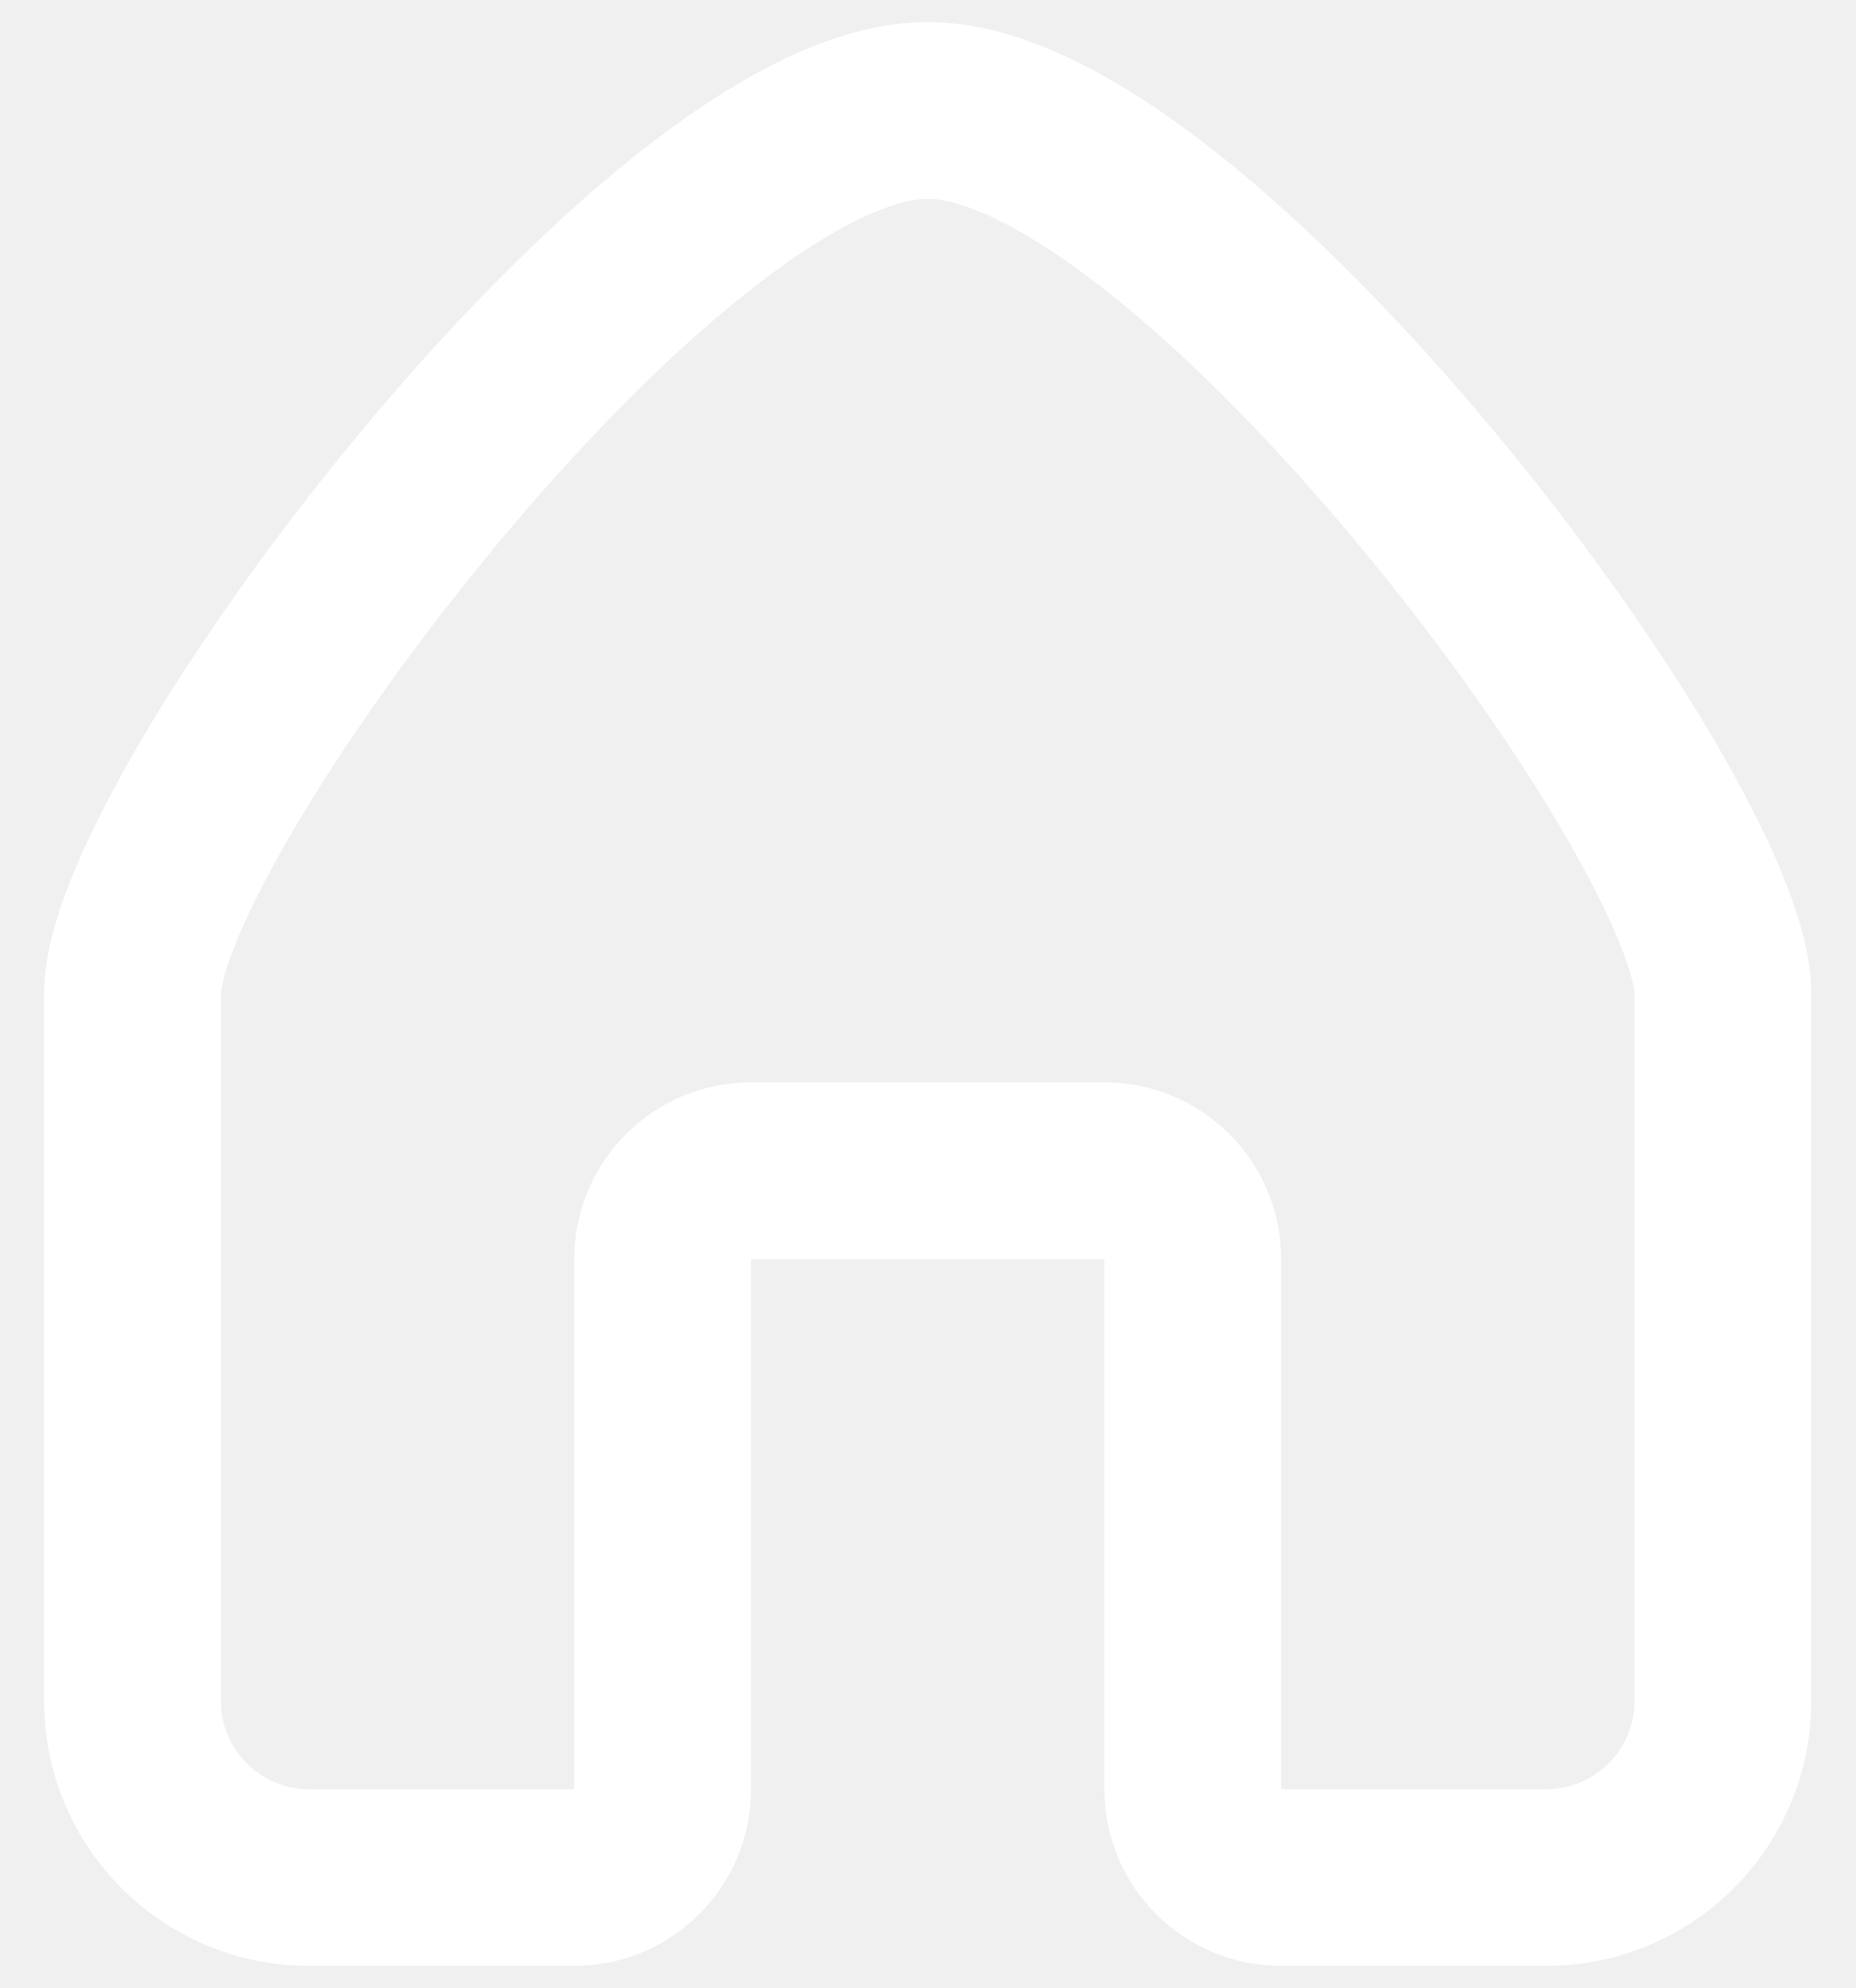
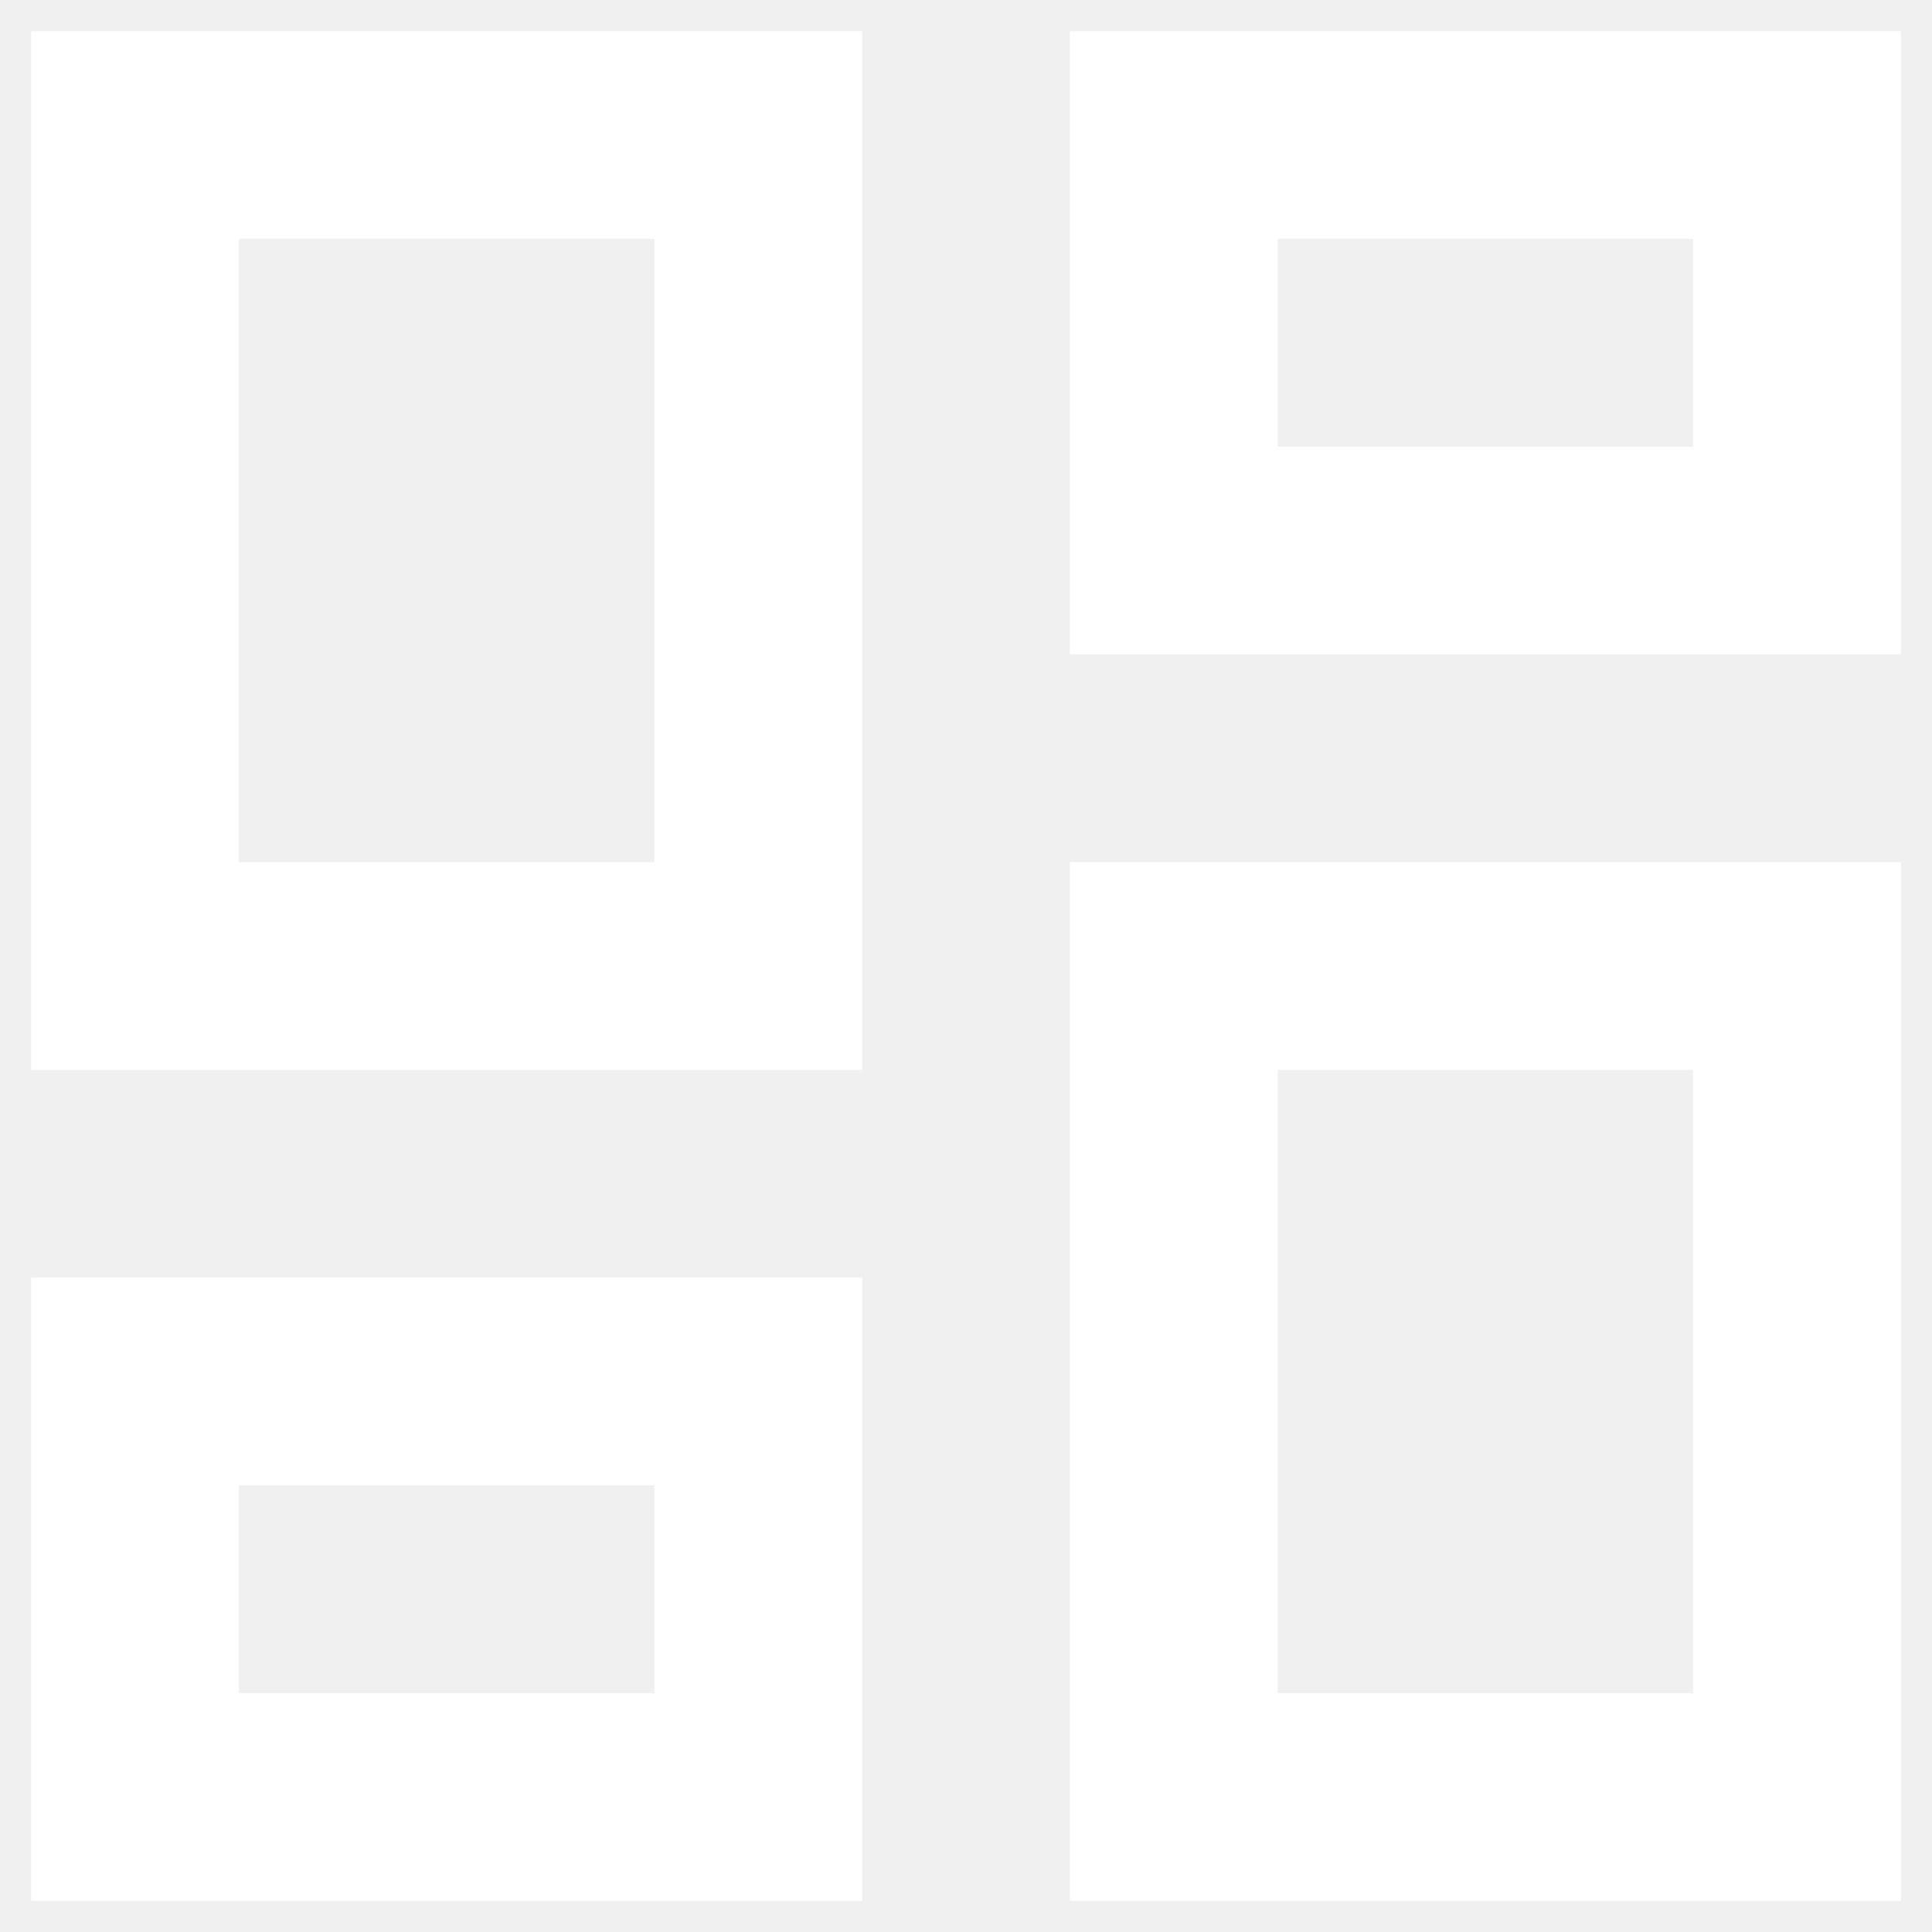
- <svg xmlns="http://www.w3.org/2000/svg" width="28" height="30" viewBox="0 0 28 30" fill="none">
-   <path fill-rule="evenodd" clip-rule="evenodd" d="M3.583 14.171C3.373 14.678 3.333 14.937 3.333 15V25.669C3.333 26.404 3.928 27 4.666 27H8.666V19C8.666 17.527 9.86 16.333 11.333 16.333H16.666C18.139 16.333 19.333 17.527 19.333 19V27H23.333C24.071 27 24.666 26.404 24.666 25.669V15C24.666 14.937 24.626 14.678 24.416 14.171C24.221 13.7 23.925 13.123 23.539 12.47C22.768 11.165 21.686 9.64 20.475 8.187C19.261 6.73 17.951 5.386 16.733 4.419C16.124 3.936 15.564 3.568 15.073 3.326C14.571 3.078 14.218 3 13.999 3C13.78 3 13.427 3.078 12.925 3.326C12.434 3.568 11.875 3.936 11.266 4.419C10.047 5.386 8.737 6.73 7.524 8.187C6.313 9.64 5.231 11.165 4.46 12.47C4.074 13.123 3.778 13.7 3.583 14.171ZM11.745 0.934C12.446 0.588 13.218 0.333 13.999 0.333C14.78 0.333 15.552 0.588 16.253 0.934C16.966 1.286 17.687 1.772 18.391 2.33C19.797 3.447 21.237 4.936 22.524 6.479C23.813 8.026 24.981 9.668 25.835 11.113C26.261 11.835 26.622 12.528 26.88 13.151C27.123 13.738 27.333 14.395 27.333 15V25.669C27.333 27.88 25.54 29.666 23.333 29.666H19.333C17.86 29.666 16.666 28.473 16.666 27V19H11.333V27C11.333 28.473 10.139 29.666 8.666 29.666H4.666C2.458 29.666 0.666 27.88 0.666 25.669V15C0.666 14.395 0.876 13.738 1.119 13.151C1.377 12.528 1.738 11.835 2.164 11.113C3.018 9.668 4.186 8.026 5.475 6.479C6.761 4.936 8.201 3.447 9.608 2.33C10.312 1.772 11.033 1.286 11.745 0.934Z" fill="white" />
+ <svg xmlns="http://www.w3.org/2000/svg" width="31" height="31" viewBox="0 0 31 31" fill="none">
+   <path d="M17.167 10.5V0.5H30.5V10.5H17.167ZM0.5 17.167V0.5H13.833V17.167H0.5ZM17.167 30.5V13.833H30.5V30.5H17.167ZM0.5 30.5V20.5H13.833V30.5H0.5ZM3.833 13.833H10.5V3.833H3.833V13.833ZM20.5 27.167H27.167V17.167H20.5V27.167ZM20.5 7.167H27.167V3.833H20.5V7.167ZM3.833 27.167H10.5V23.833H3.833V27.167Z" fill="white" />
</svg>
